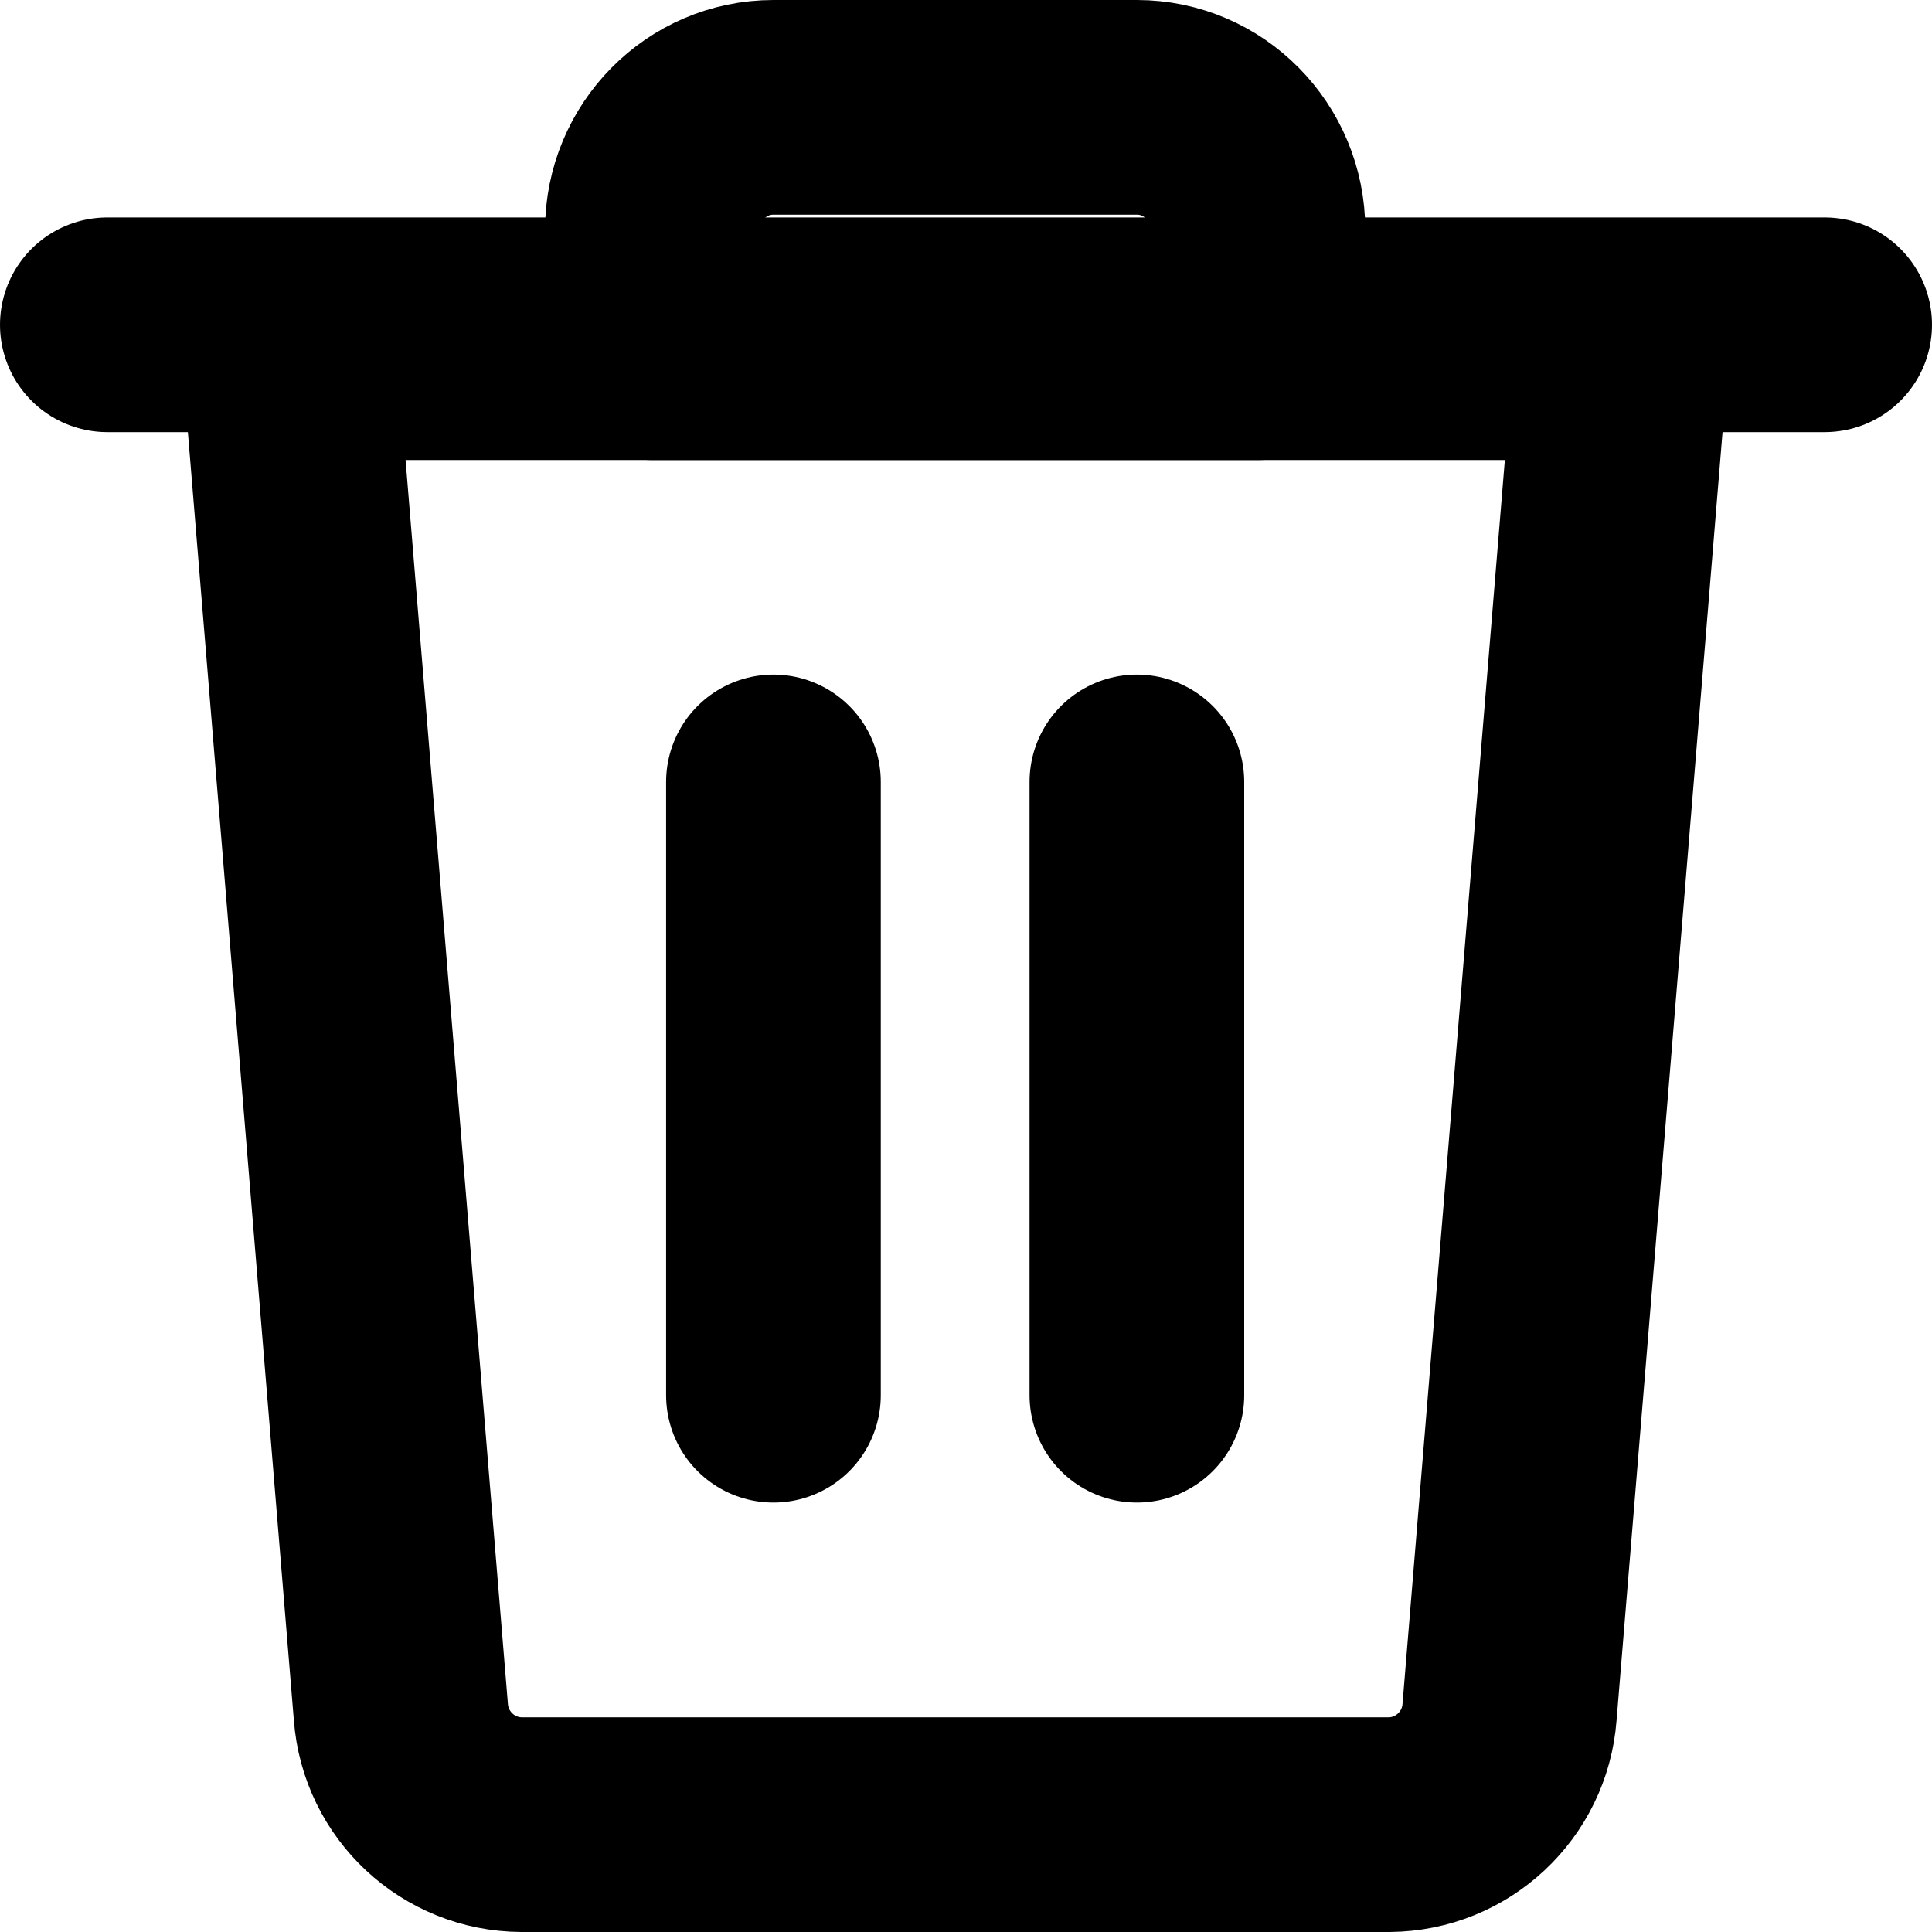
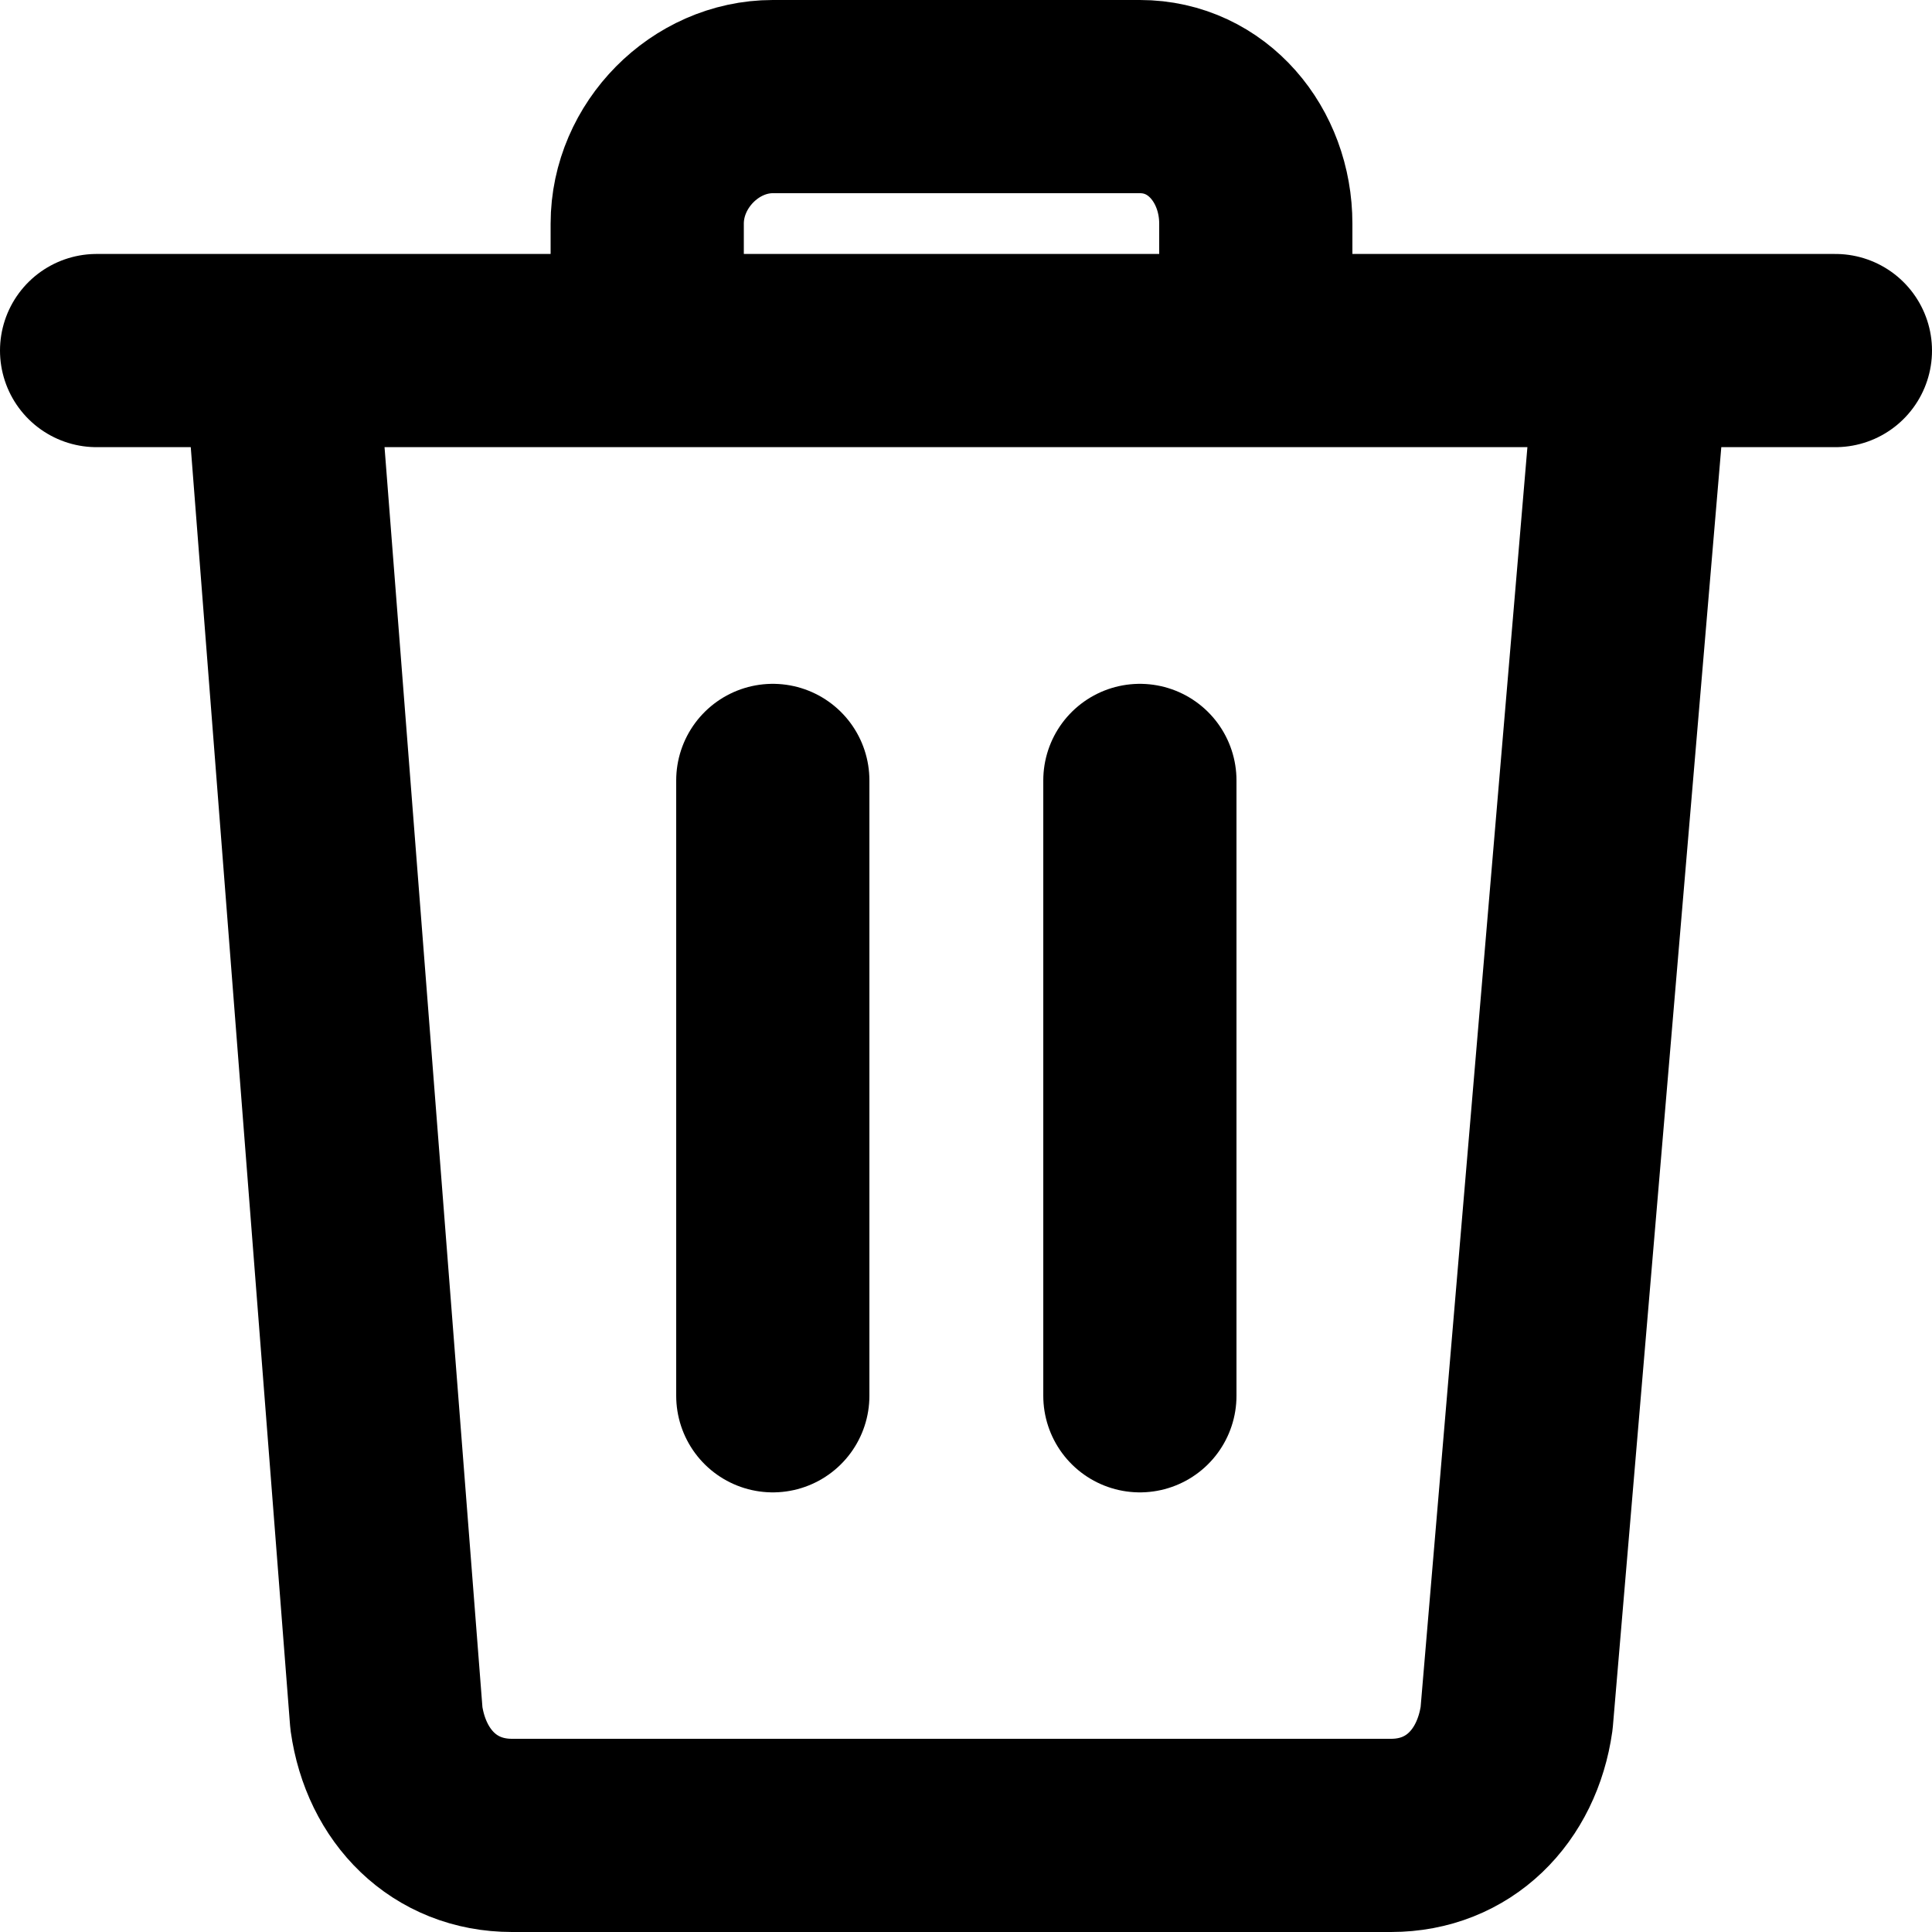
- <svg xmlns="http://www.w3.org/2000/svg" version="1.1" id="Layer_1" x="0" y="0" viewBox="0 0 18 18" xml:space="preserve">
-   <g id="bin-1" transform="translate(-.5 -.5)" fill="none" stroke="currentColor" stroke-width="2" stroke-linecap="round" stroke-linejoin="round">
-     <path id="Line_47" d="M1.5 3.526h16" />
-     <path id="Path_360" d="M11.092 1.5H7.706c-.623 0-1.128.511-1.128 1.142h0v1.144h5.642V2.642c0-.63-.505-1.142-1.128-1.142h0z" />
-     <path id="Line_48" d="M7.706 13.499V7.785" />
-     <path id="Line_49" d="M11.092 13.499V7.785" />
-     <path id="Path_361" d="M14.564 16.452a1.134 1.134 0 01-1.121 1.048H5.36a1.134 1.134 0 01-1.125-1.048L3.193 3.786h12.413l-1.042 12.666z" />
+ <svg xmlns="http://www.w3.org/2000/svg" version="1.1" id="trash" x="0" y="0" viewBox="0 0 20 20" xml:space="preserve">
+   <g fill="none" stroke="currentColor" stroke-width="2" stroke-linecap="round" stroke-linejoin="round">
+     <path d="M1 3.629h18M11.8 1H8c-.7 0-1.3.607-1.3 1.315h0v1.314H13V2.315C13 1.607 12.5 1 11.8 1h0zM8 14.449v-6.37M11.8 14.449v-6.37M15.7 17.787c-.1.707-.6 1.213-1.3 1.213H5.3c-.7 0-1.2-.506-1.3-1.213L2.9 3.629h14l-1.2 14.158z" />
  </g>
</svg>
